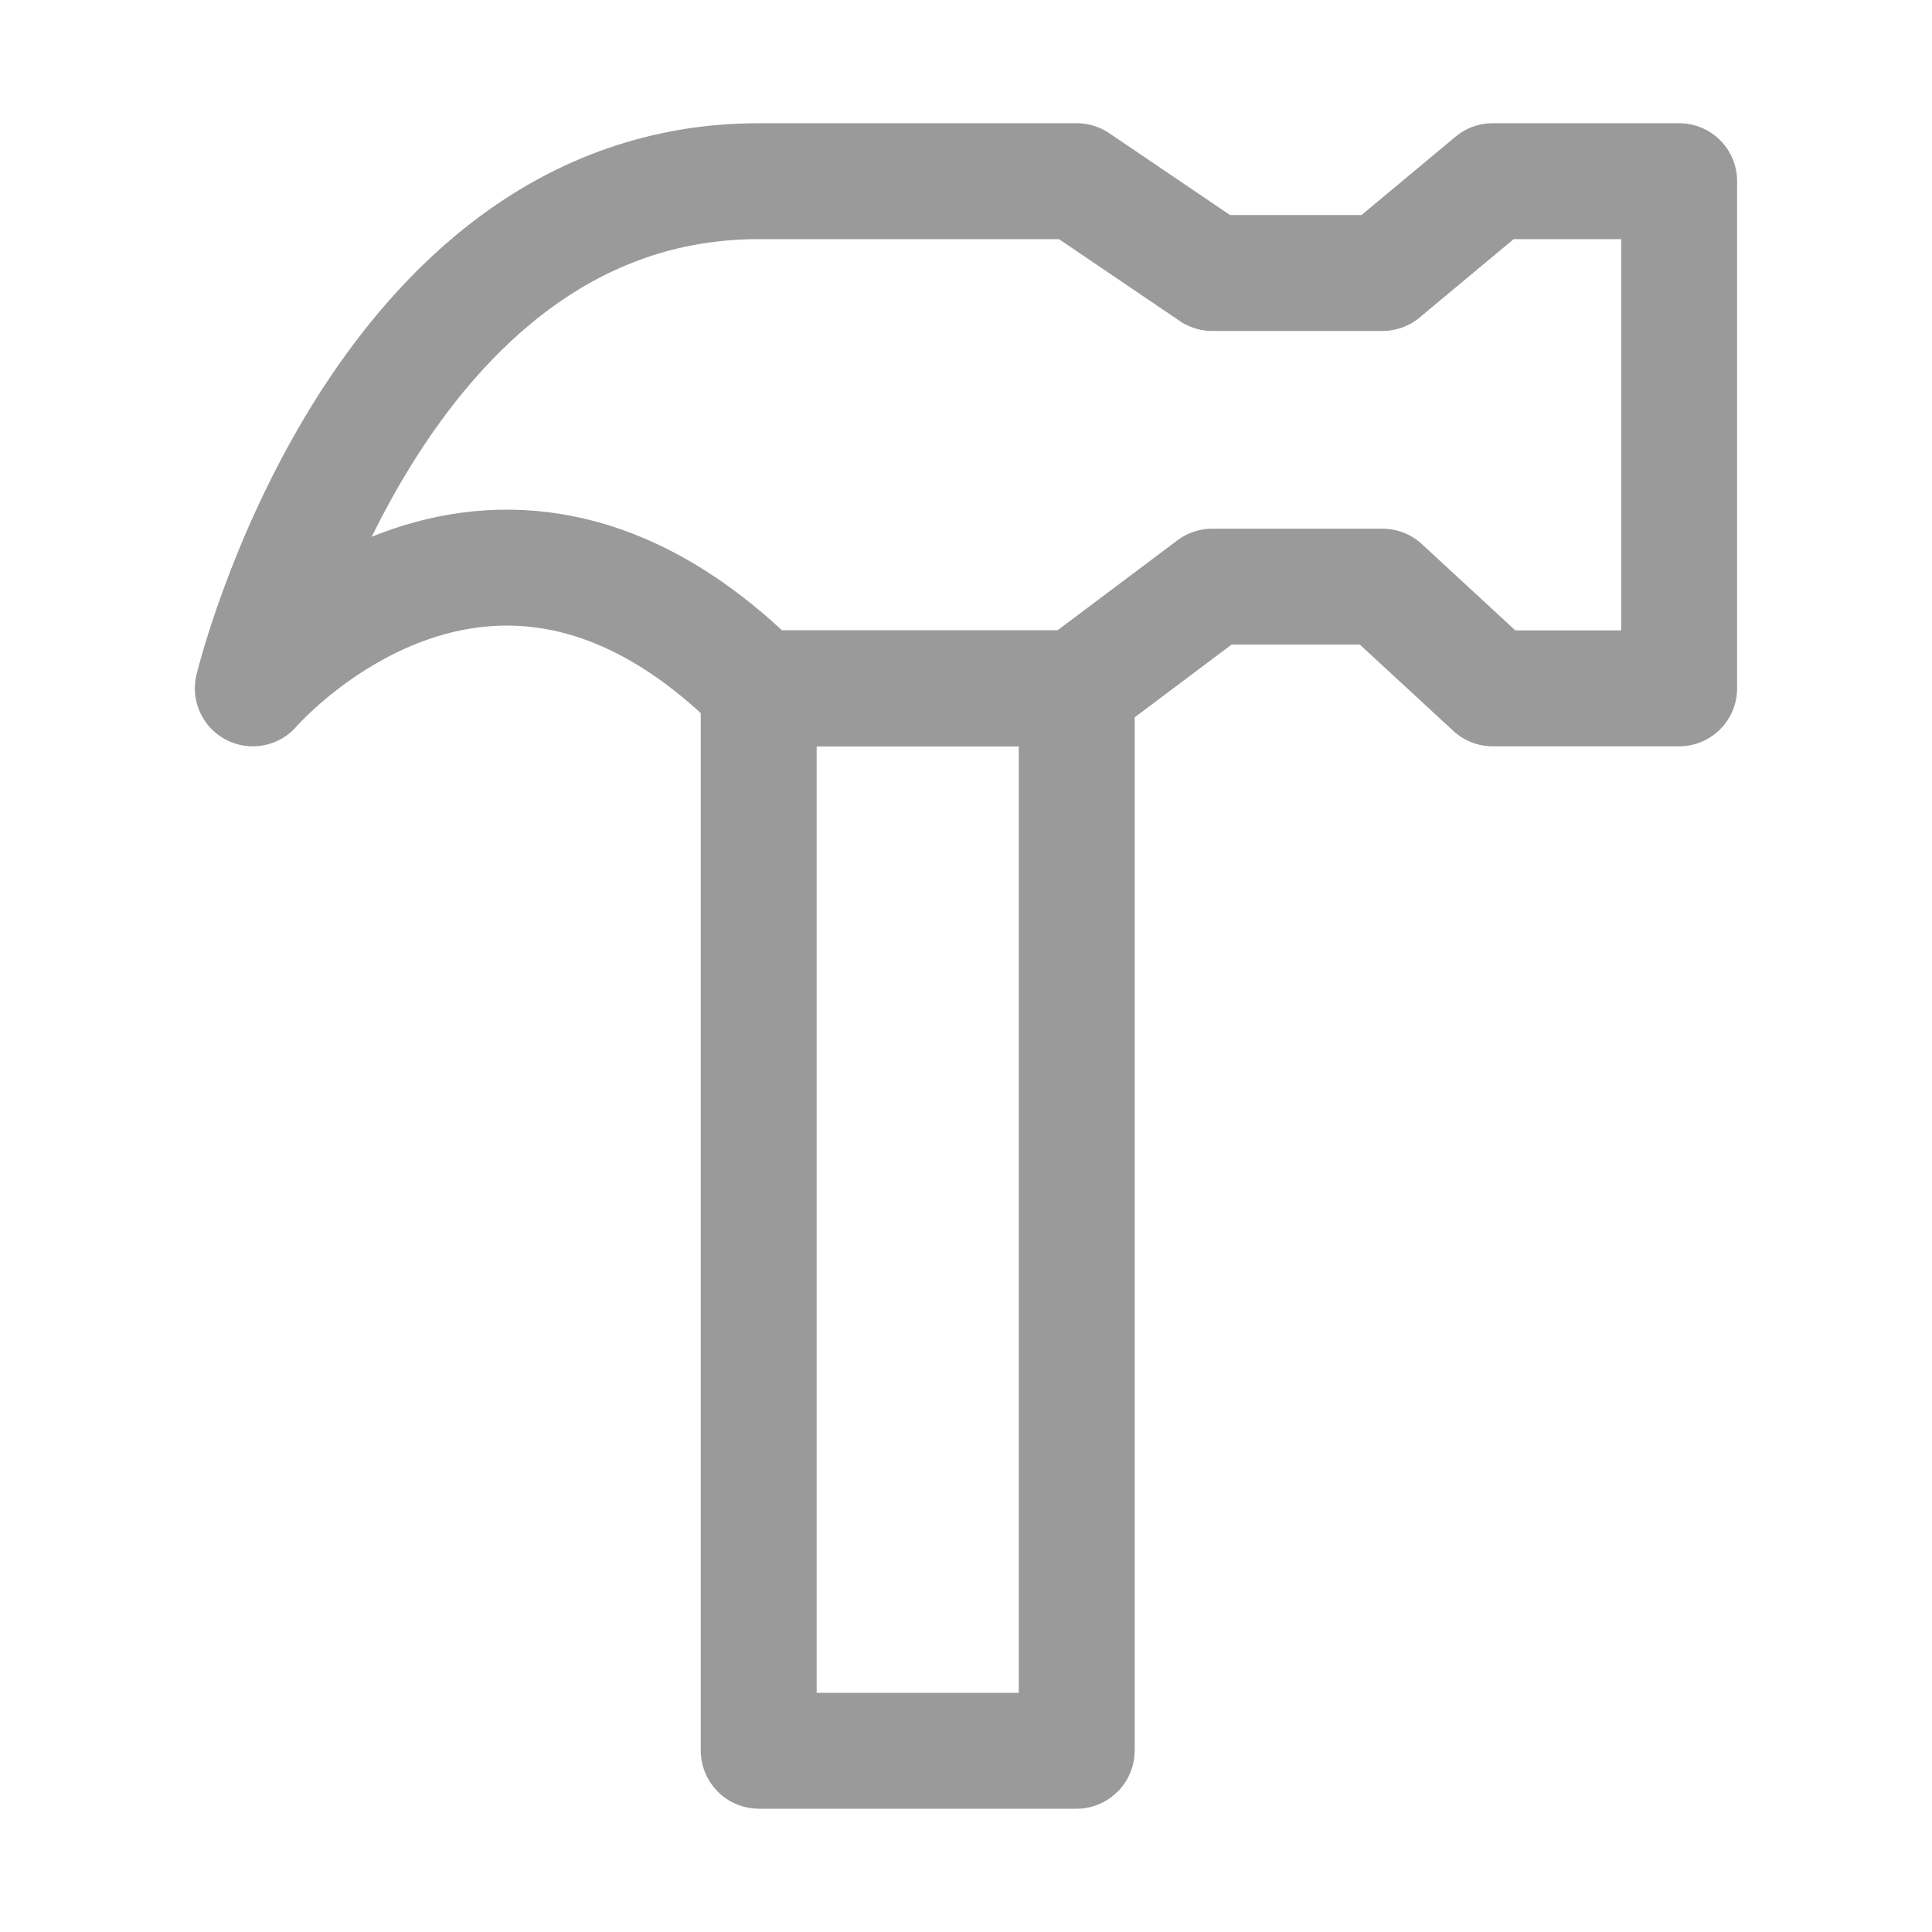
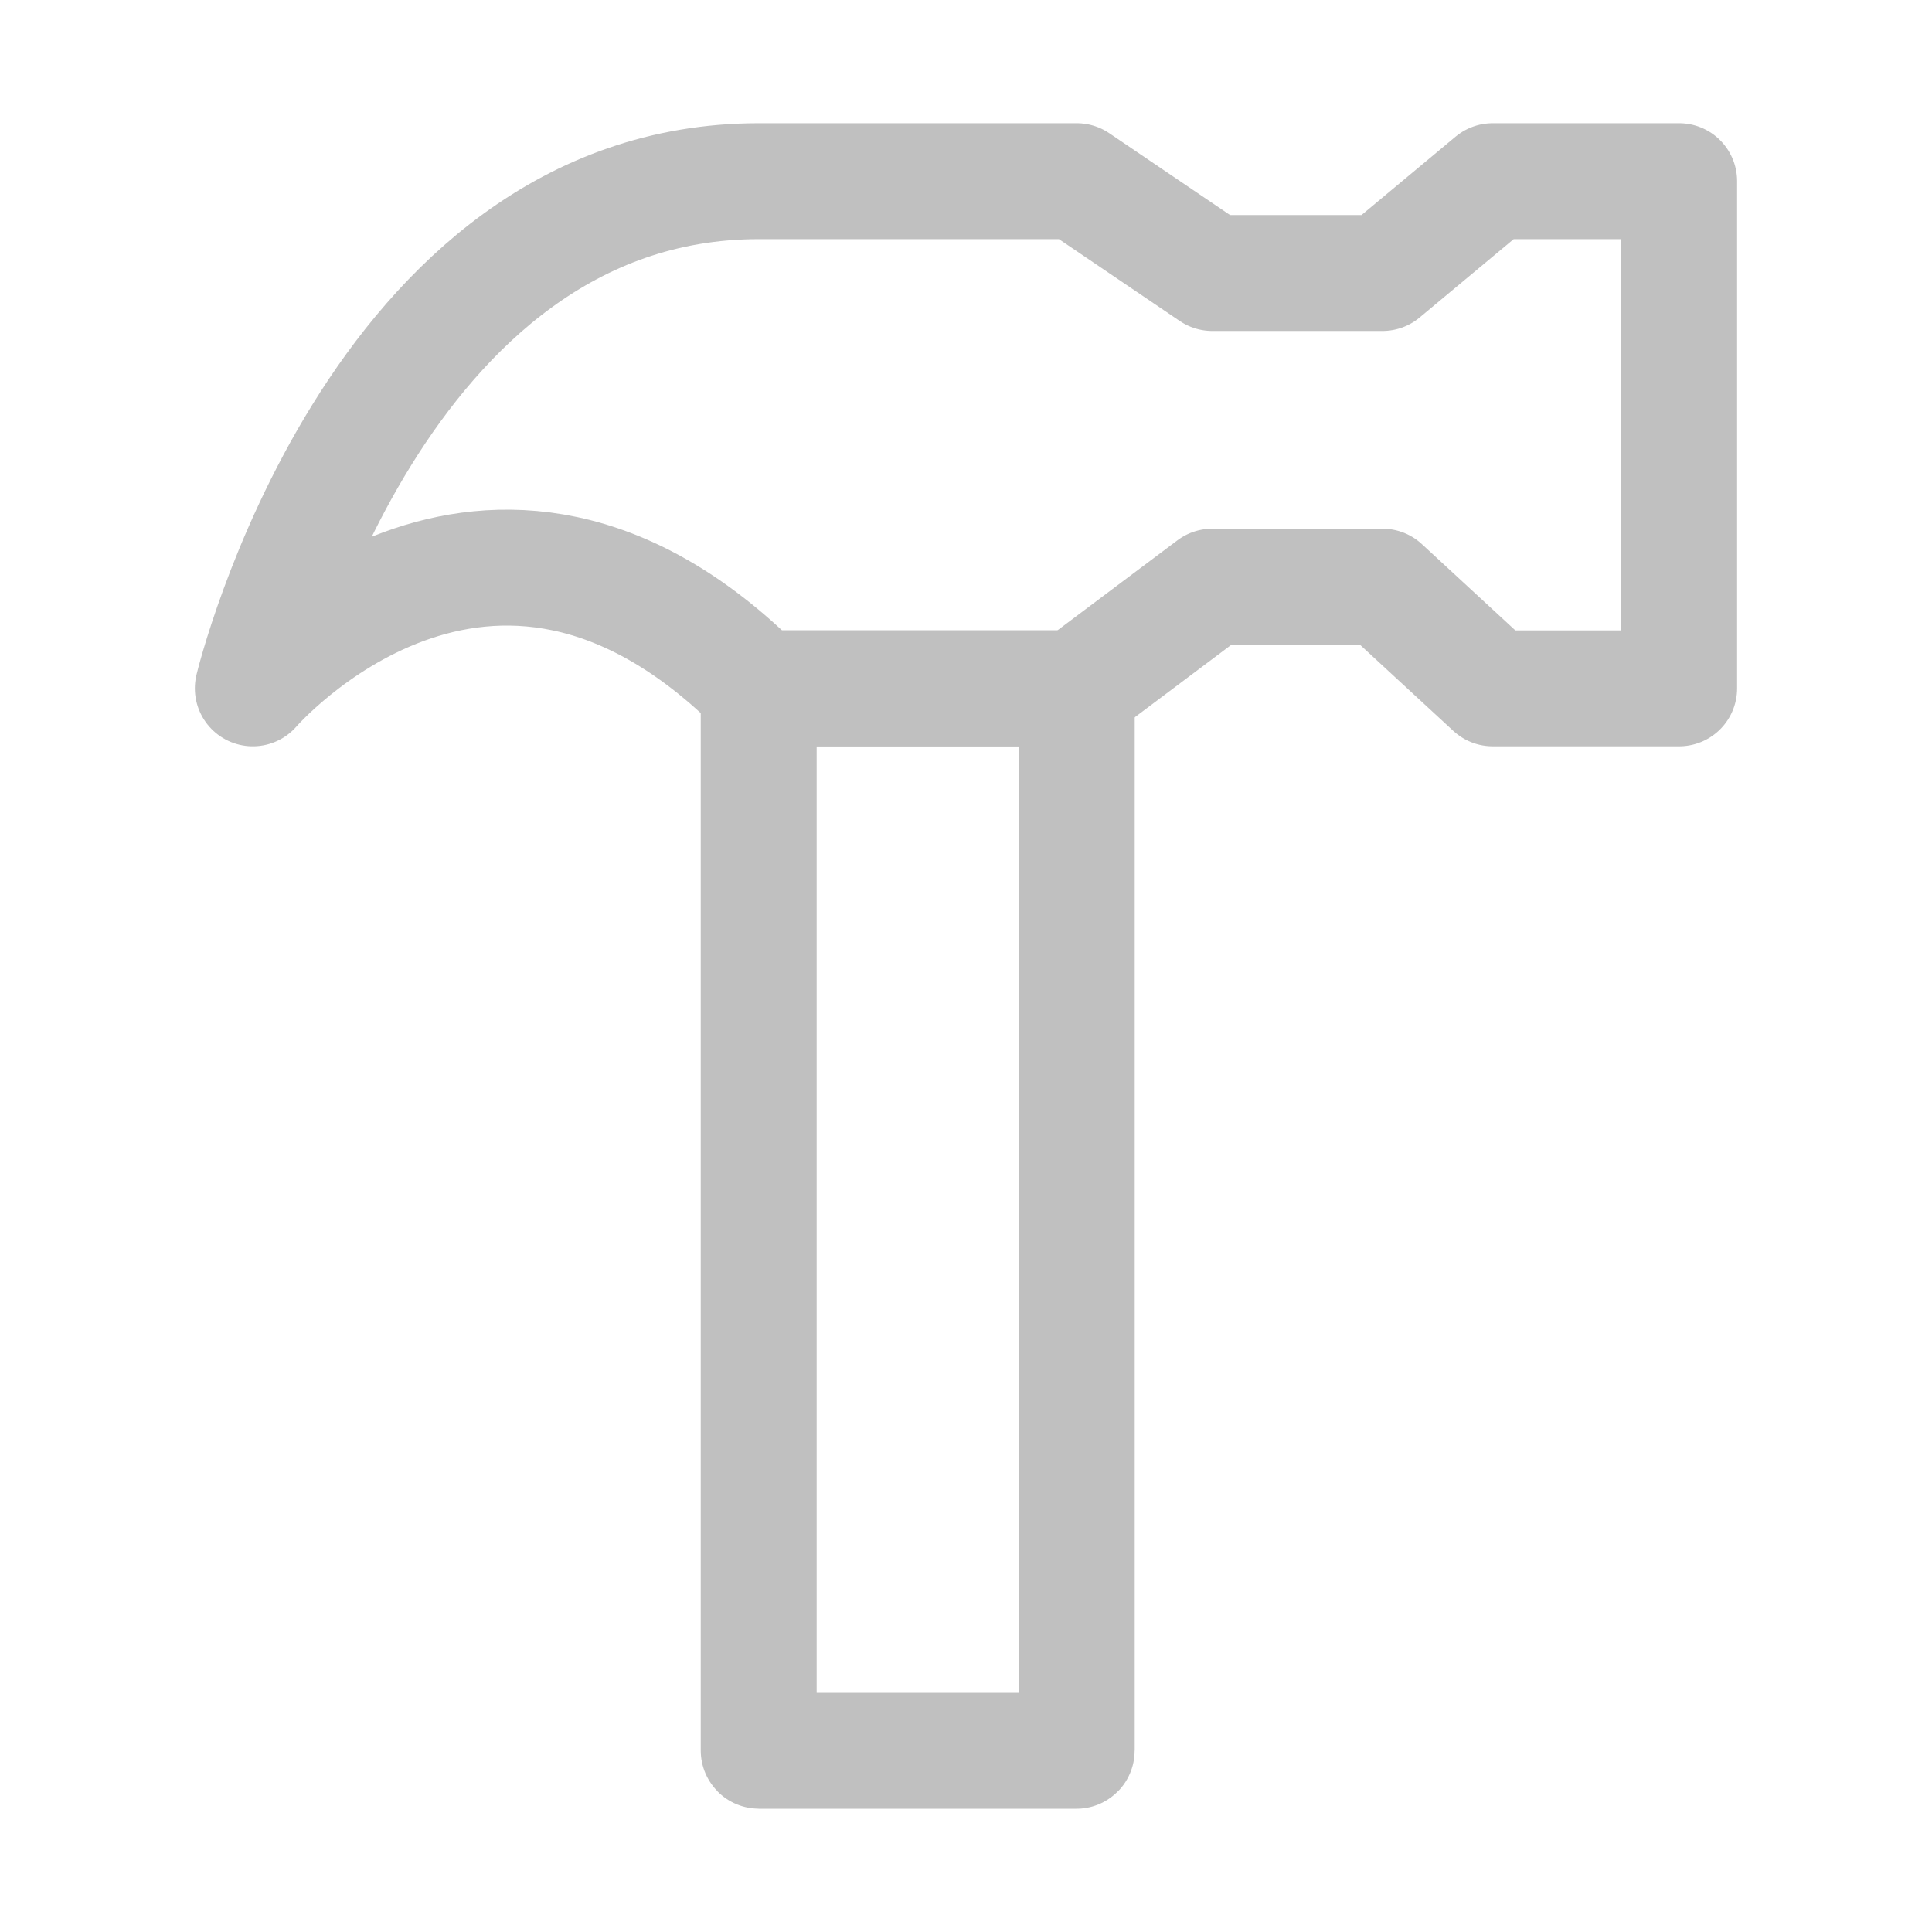
<svg xmlns="http://www.w3.org/2000/svg" height="100" width="100" version="1.1" id="Capa_1" viewBox="0 0 65.666 65.666" xml:space="preserve">
  <defs id="defs1">
	
</defs>
-   <rect style="display:inline;fill:none;stroke:#9a9a9a;stroke-width:3.94;stroke-linecap:round;stroke-linejoin:round;stroke-dasharray:none;stroke-opacity:1" id="rect1" width="10.81" height="36.111" x="-36.597" y="23.396" ry="0.01" transform="scale(-1,1)" />
-   <path style="fill:none;fill-opacity:0.635;stroke:#9a9a9a;stroke-width:3.94;stroke-linecap:round;stroke-linejoin:round;stroke-dasharray:none;stroke-opacity:1" d="m 8.593,23.396 c 0,0 4.155,-17.238 17.194,-17.238 h 10.81 l 4.606,3.121 h 5.786 L 50.734,6.158 h 6.338 V 23.396 H 50.734 L 46.989,19.939 H 41.203 l -4.606,3.457 h -10.81 c -9.233,-9.233 -17.194,0 -17.194,0" id="path16" />
+   <rect style="display:inline;fill:none;stroke:#c0c0c0;stroke-width:3.94;stroke-linecap:round;stroke-linejoin:round;stroke-dasharray:none;stroke-opacity:1" id="rect1" width="10.81" height="36.111" x="-36.597" y="23.396" ry="0.01" transform="scale(-1,1)" />
+   <path style="fill:none;fill-opacity:0.635;stroke:#c0c0c0;stroke-width:3.94;stroke-linecap:round;stroke-linejoin:round;stroke-dasharray:none;stroke-opacity:1" d="m 8.593,23.396 c 0,0 4.155,-17.238 17.194,-17.238 h 10.81 l 4.606,3.121 h 5.786 L 50.734,6.158 h 6.338 V 23.396 H 50.734 L 46.989,19.939 H 41.203 l -4.606,3.457 h -10.81 c -9.233,-9.233 -17.194,0 -17.194,0" id="path16" />
</svg>
